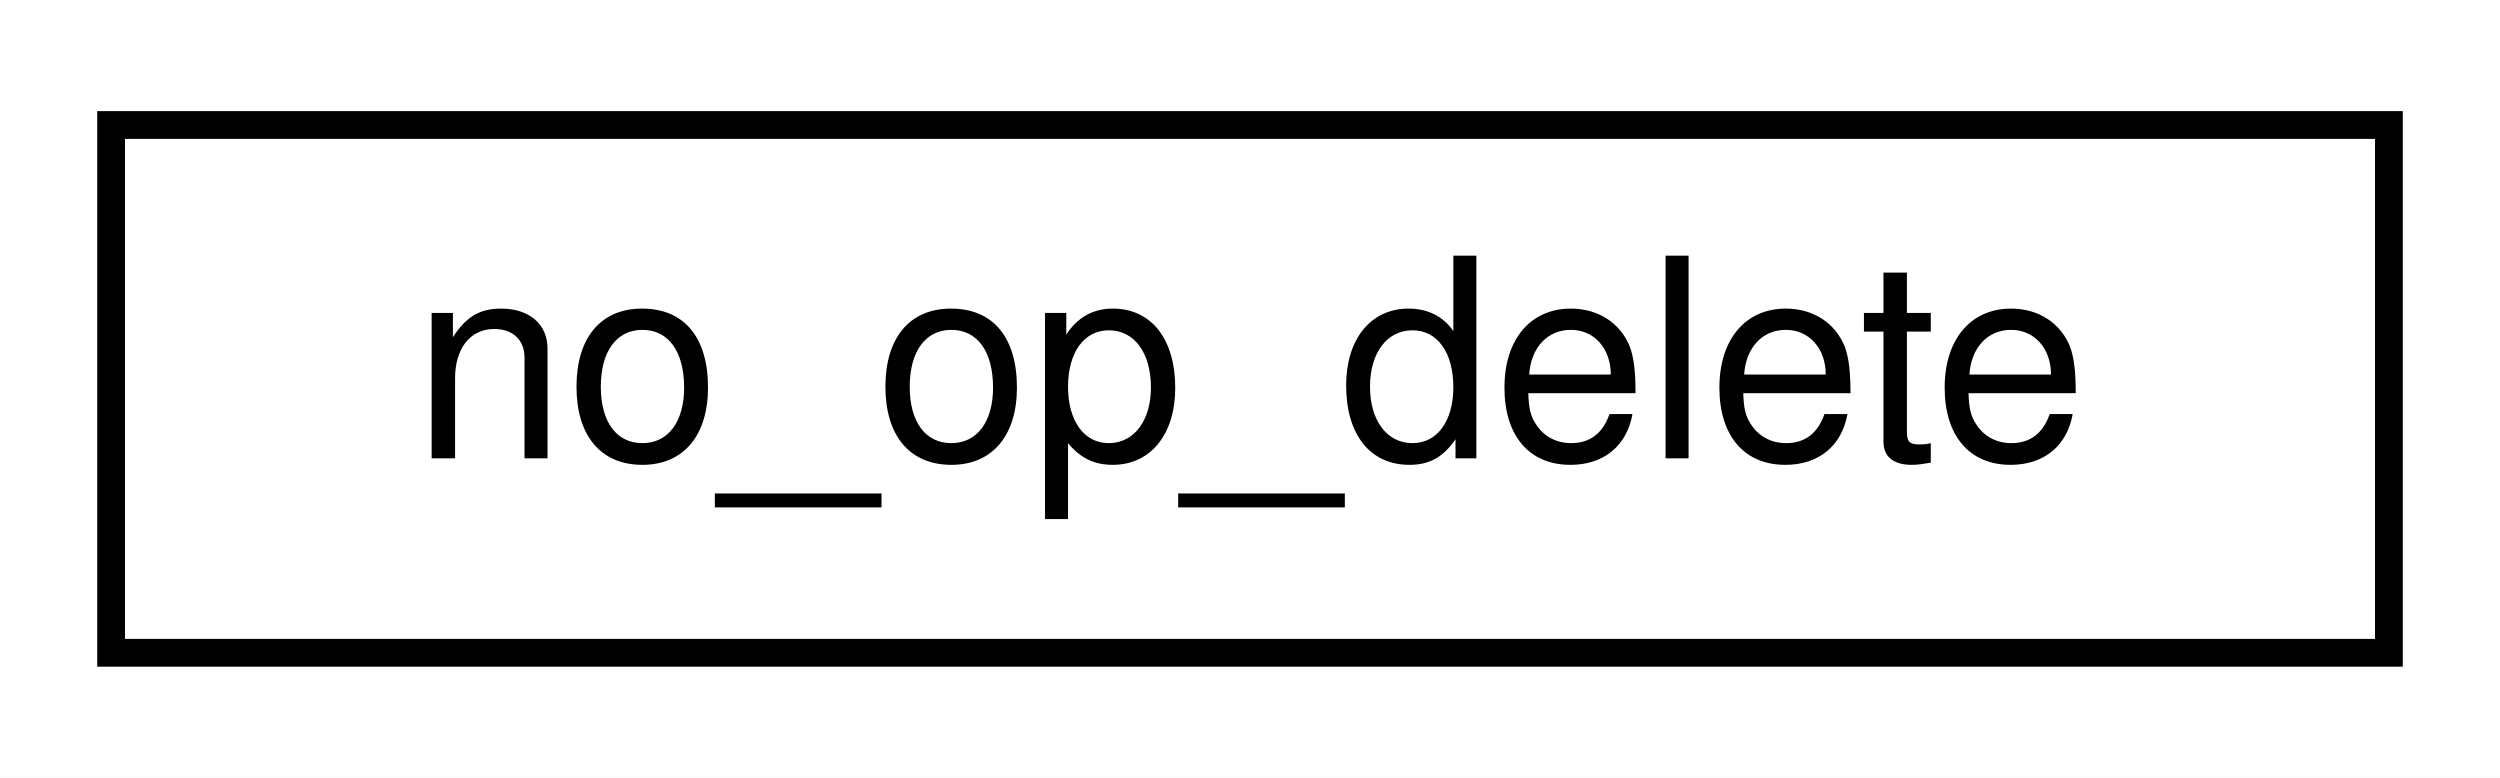
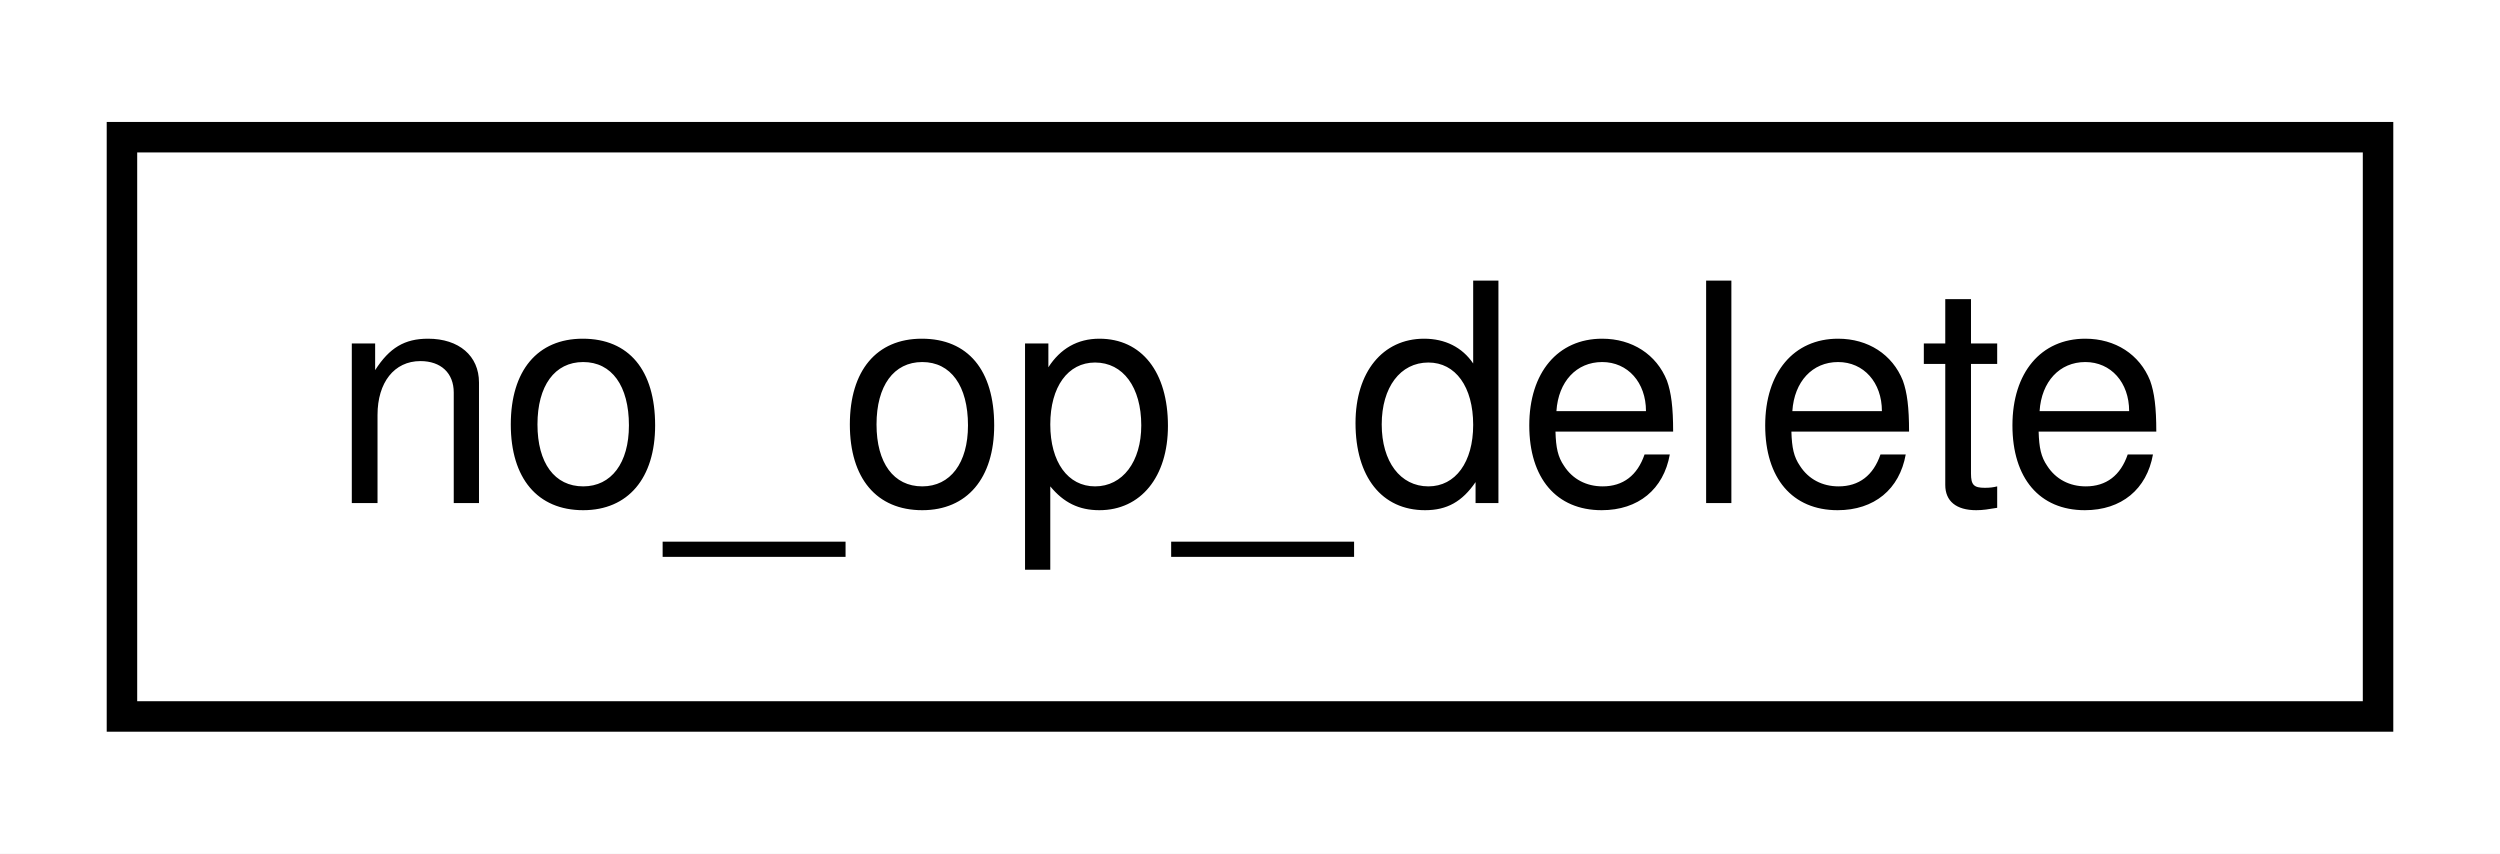
- <svg xmlns="http://www.w3.org/2000/svg" xmlns:xlink="http://www.w3.org/1999/xlink" width="90pt" height="28pt" viewBox="0.00 0.00 90.00 28.00">
+ <svg xmlns="http://www.w3.org/2000/svg" xmlns:xlink="http://www.w3.org/1999/xlink" width="82pt" height="28pt" viewBox="0.00 0.00 82.00 28.00">
  <g id="graph0" class="graph" transform="scale(1 1) rotate(0) translate(4 24)">
-     <polygon fill="white" stroke="transparent" points="-4,4 -4,-24 86,-24 86,4 -4,4" />
+     <polygon fill="white" stroke="transparent" points="-4,4 -4,-24 78,-24 78,4 -4,4" />
    <g id="node1" class="node">
      <g id="a_node1">
        <a xlink:href="structno__op__delete.html" target="_top" xlink:title=" ">
-           <polygon fill="white" stroke="black" points="0,-0.5 0,-19.5 82,-19.5 82,-0.5 0,-0.5" />
-           <text text-anchor="middle" x="41" y="-7.5" font-family="Helvetica,sans-Serif" font-size="10.00">no_op_delete</text>
+           <polygon fill="white" stroke="black" points="0,-0.5 0,-19.5 74,-19.5 74,-0.5 0,-0.5" />
+           <text text-anchor="middle" x="37" y="-7.5" font-family="Helvetica,sans-Serif" font-size="10.00">no_op_delete</text>
        </a>
      </g>
    </g>
  </g>
</svg>
